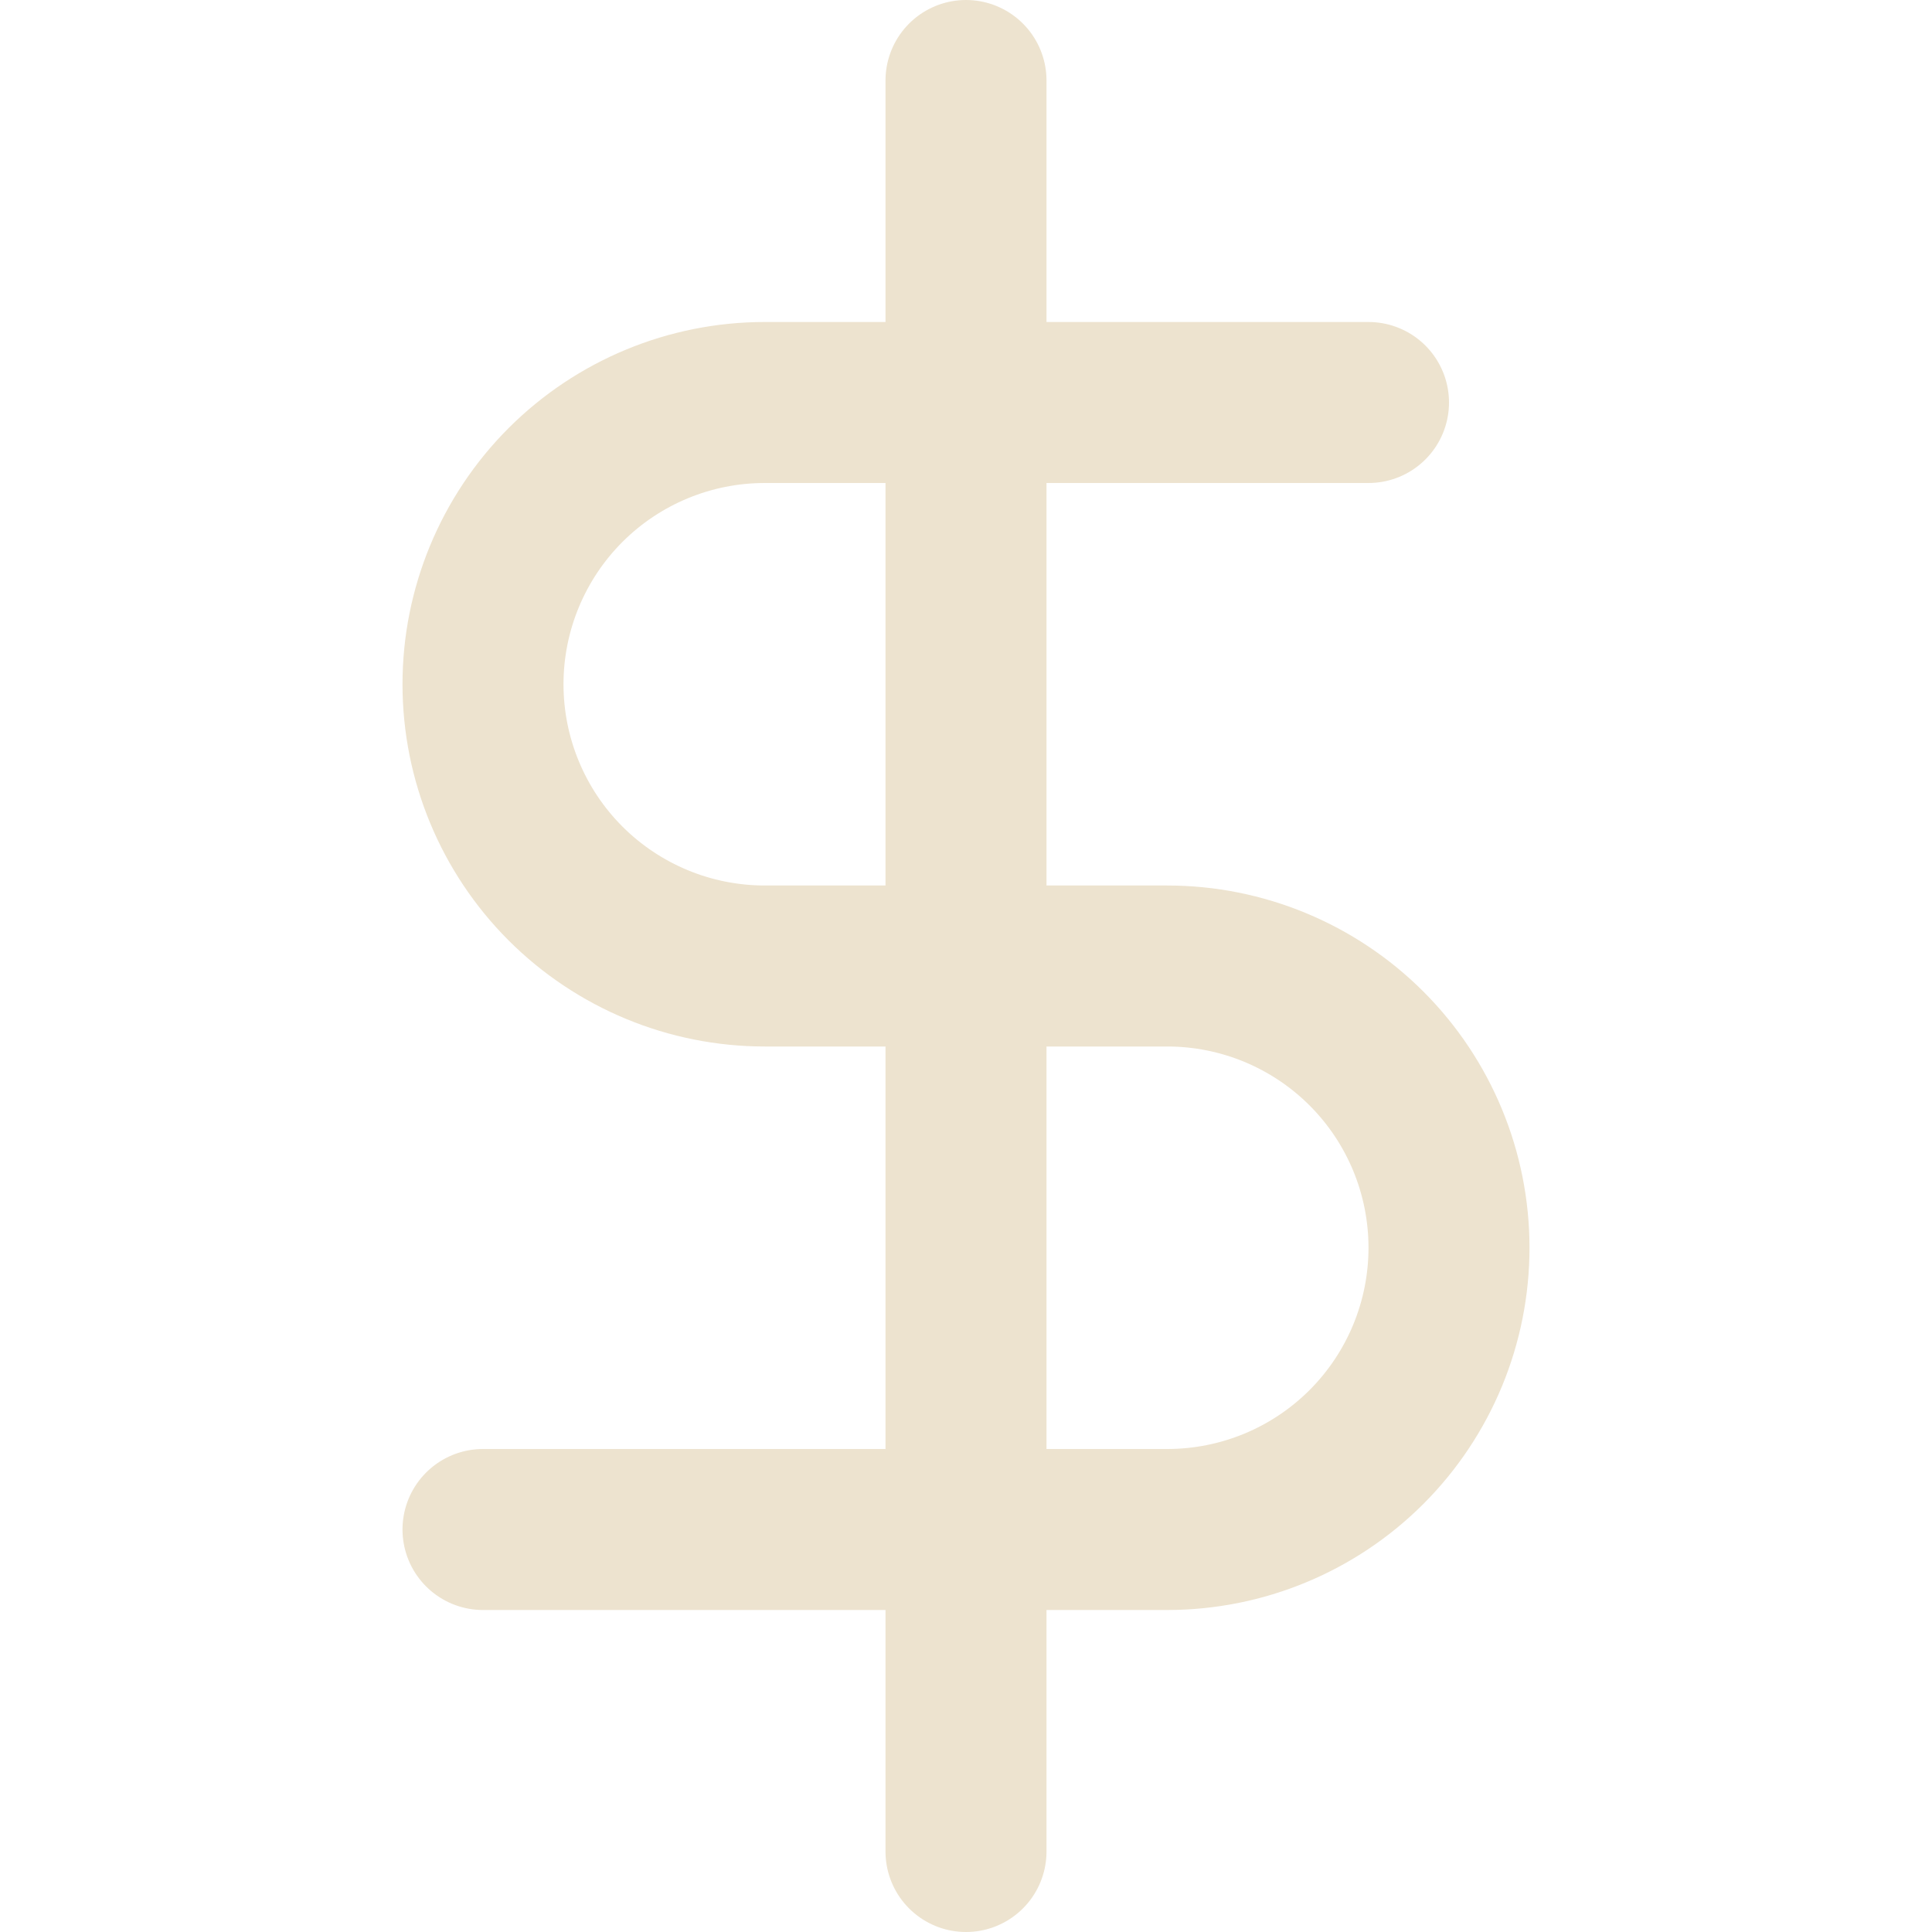
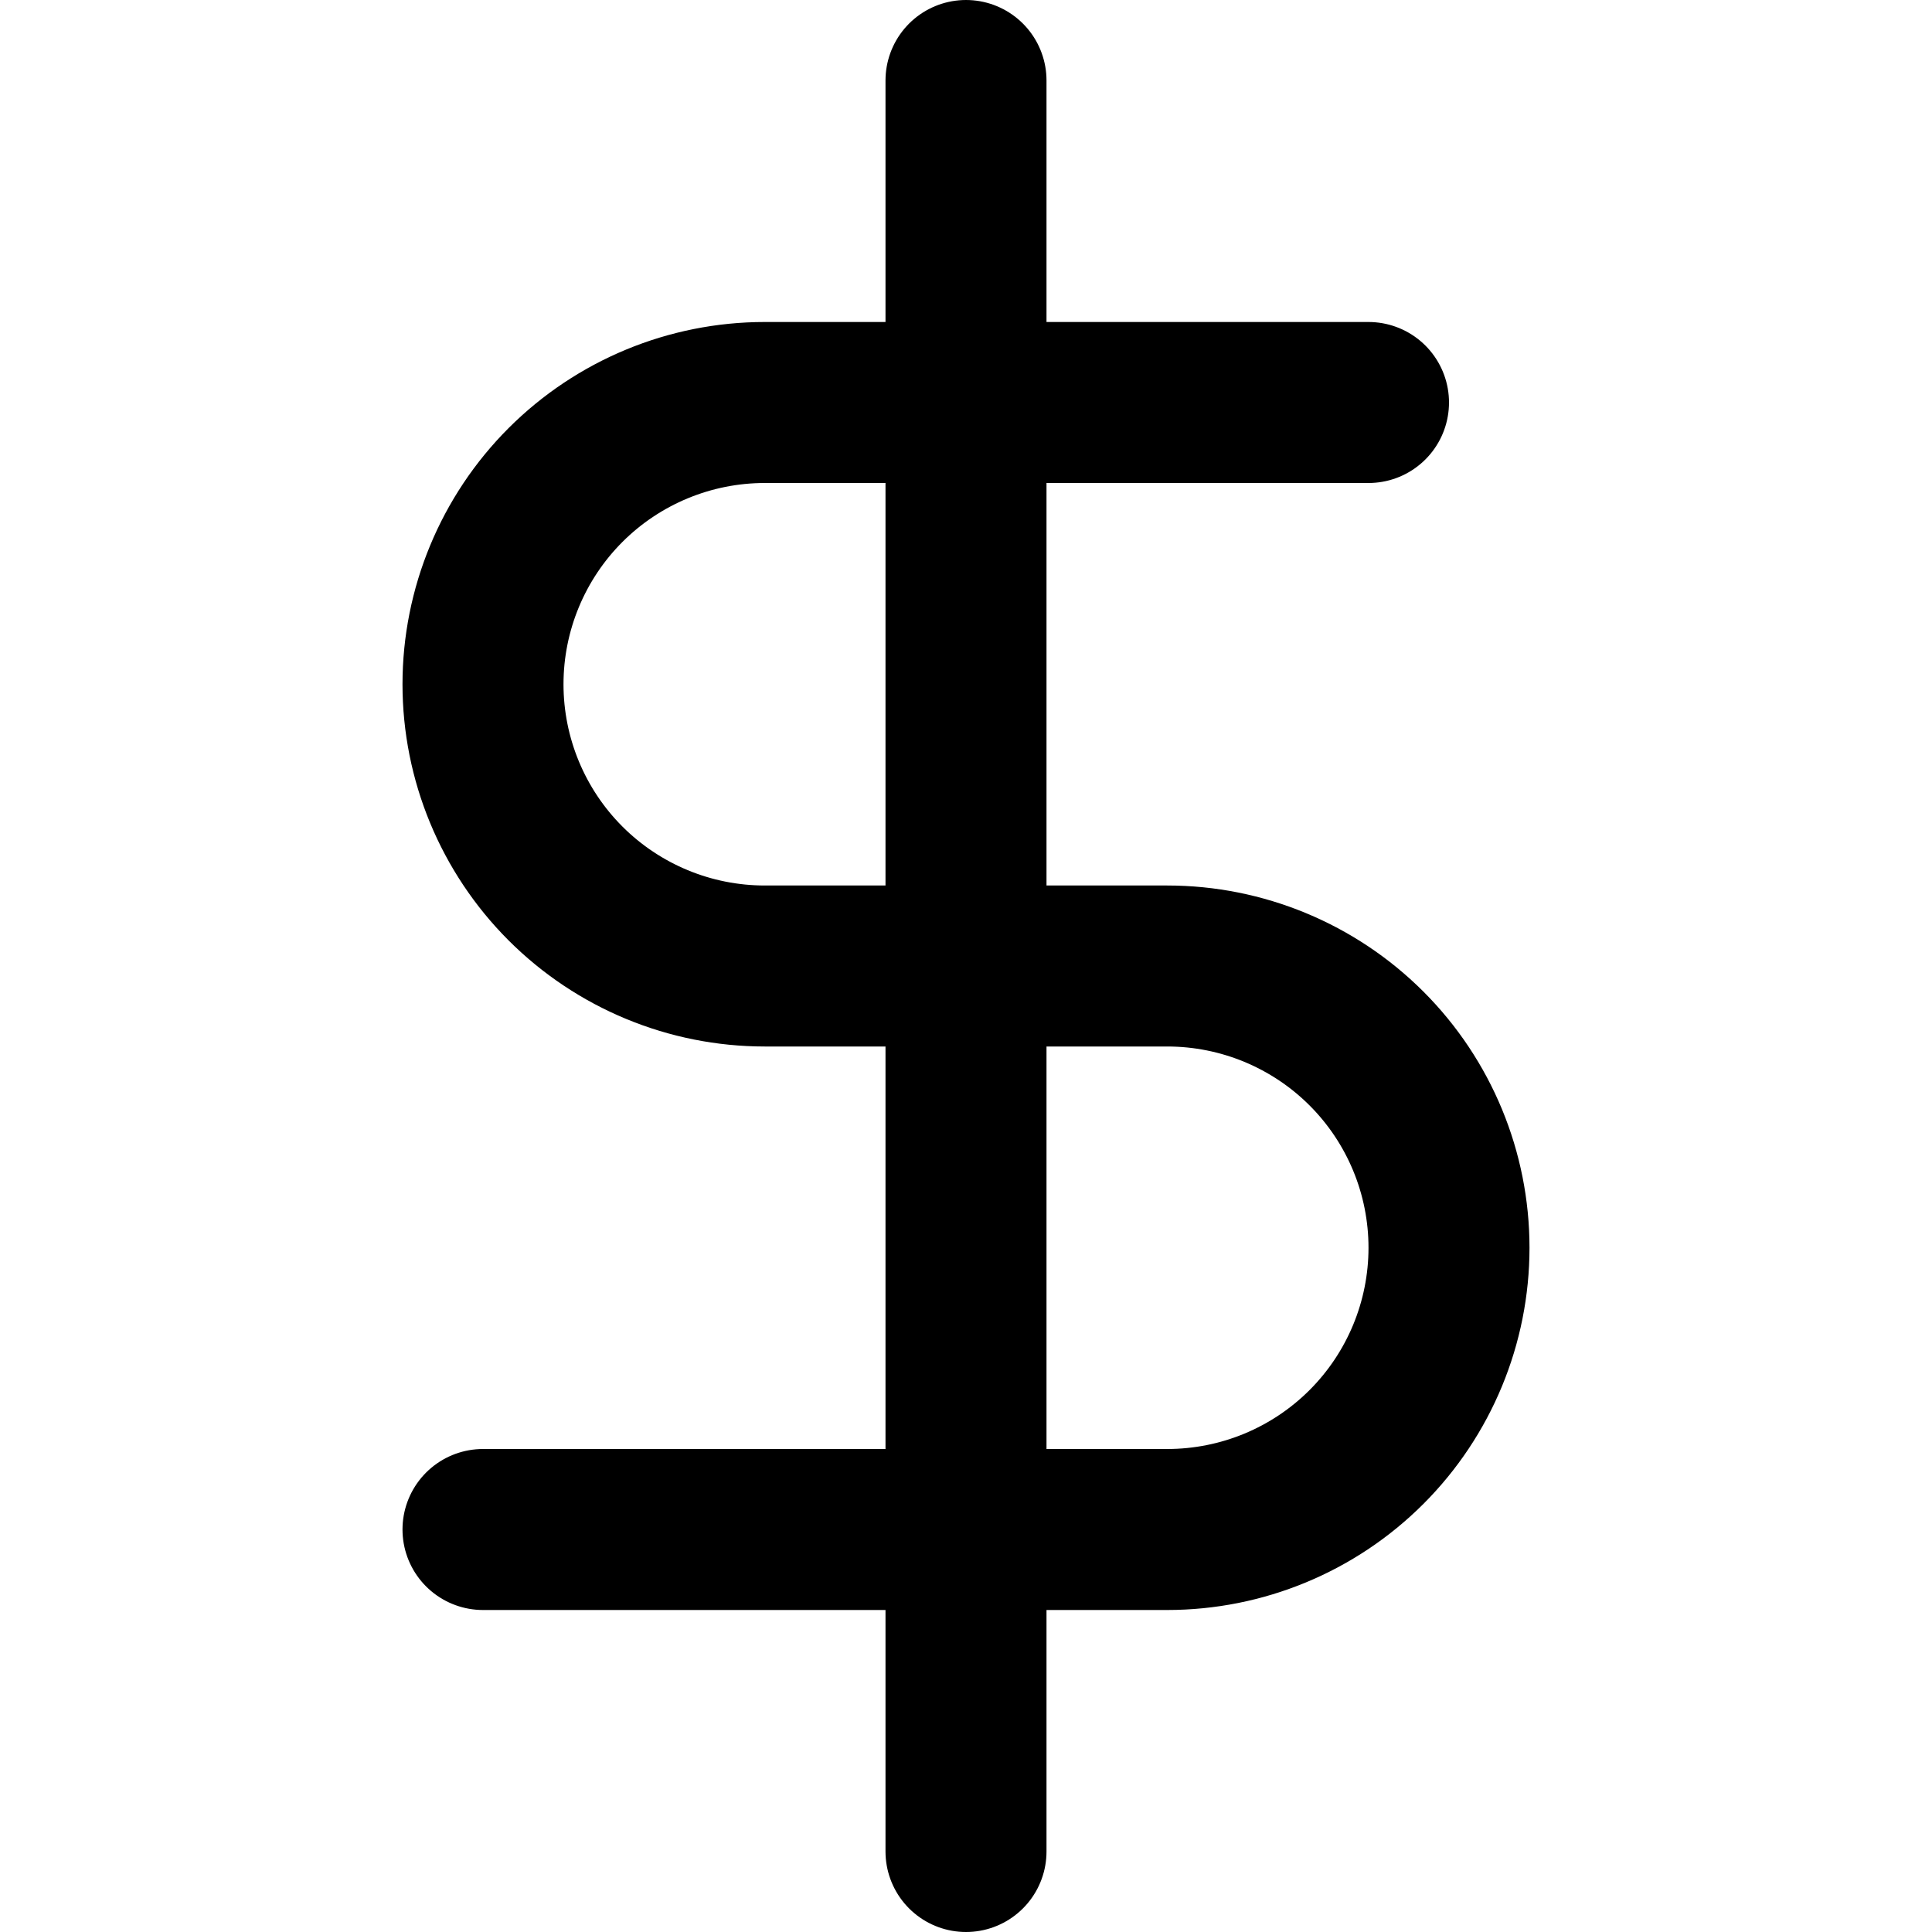
<svg xmlns="http://www.w3.org/2000/svg" width="48" height="48" viewBox="0 0 48 48" fill="none">
-   <path d="M24 2V46M34 10H19C17.143 10 15.363 10.738 14.05 12.05C12.738 13.363 12 15.143 12 17C12 18.857 12.738 20.637 14.05 21.95C15.363 23.262 17.143 24 19 24H29C30.857 24 32.637 24.738 33.95 26.05C35.263 27.363 36 29.143 36 31C36 32.856 35.263 34.637 33.95 35.95C32.637 37.263 30.857 38 29 38H12" stroke="#EDE3CF" stroke-width="4" stroke-linecap="round" stroke-linejoin="round" />
+   <path d="M24 2V46M34 10H19C17.143 10 15.363 10.738 14.05 12.05C12.738 13.363 12 15.143 12 17C12 18.857 12.738 20.637 14.05 21.95C15.363 23.262 17.143 24 19 24H29C30.857 24 32.637 24.738 33.95 26.05C35.263 27.363 36 29.143 36 31C36 32.856 35.263 34.637 33.95 35.95C32.637 37.263 30.857 38 29 38H12" stroke="currentColor" stroke-width="4" stroke-linecap="round" stroke-linejoin="round" />
</svg>
